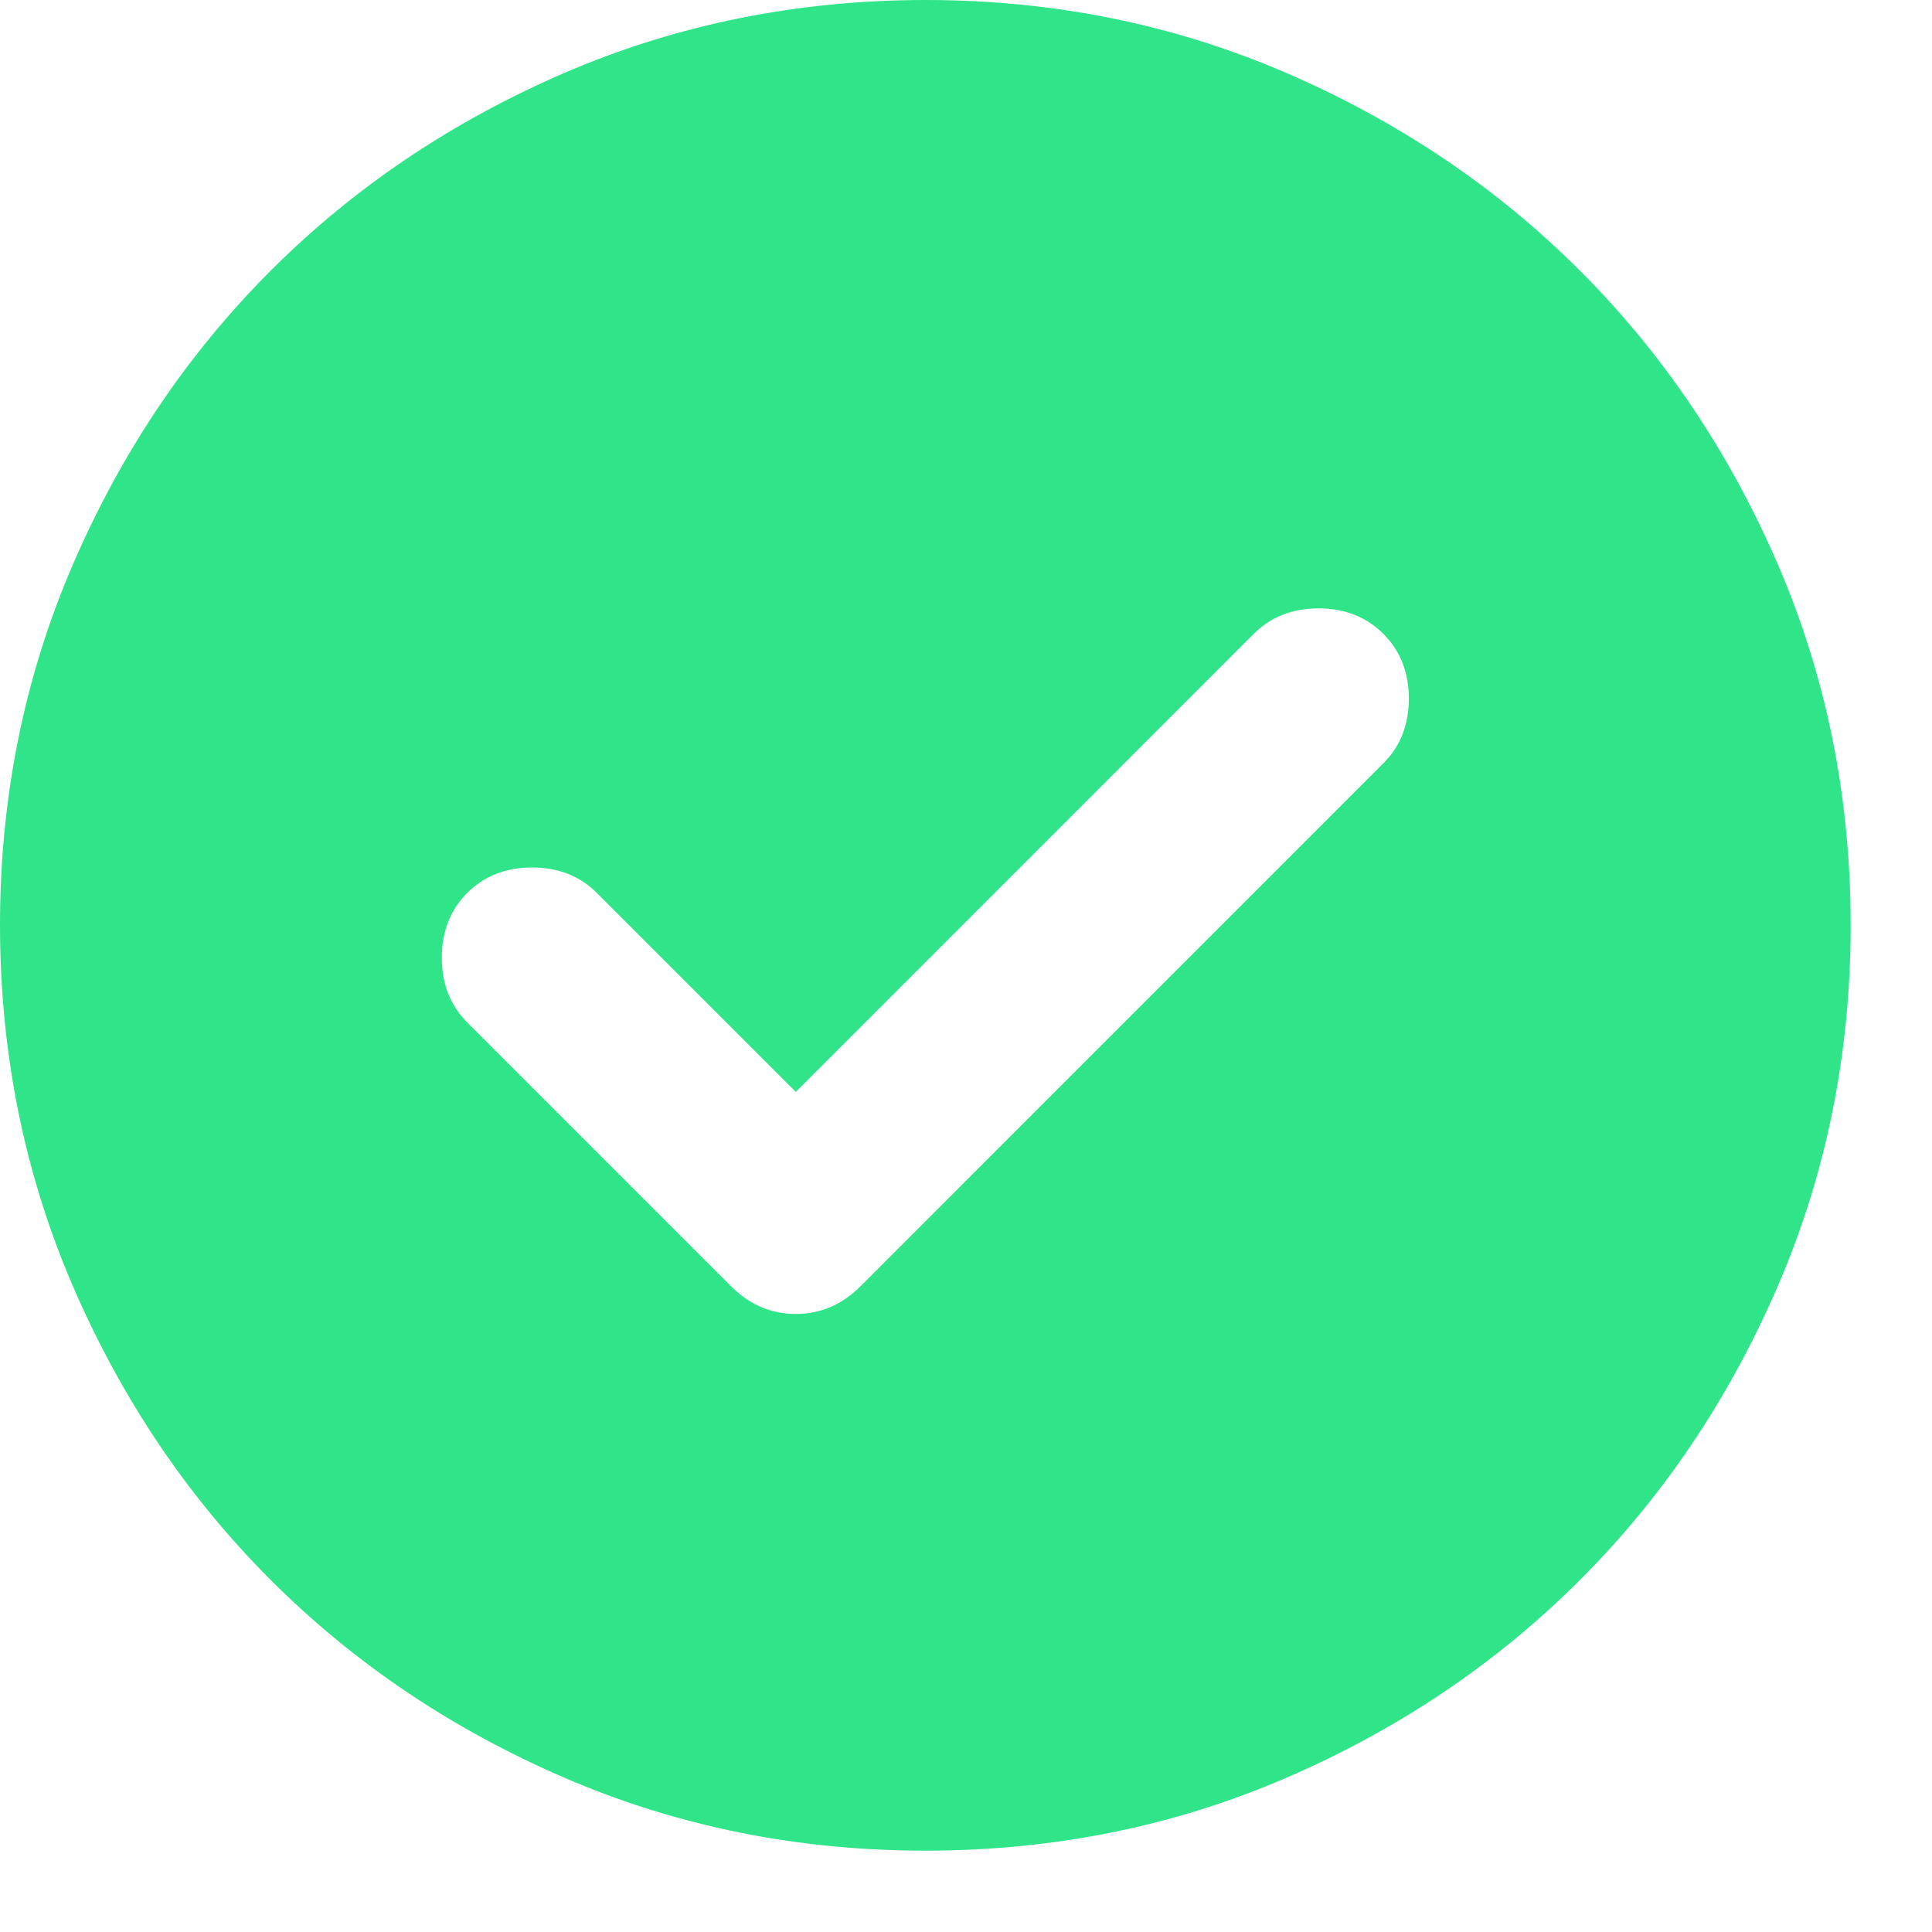
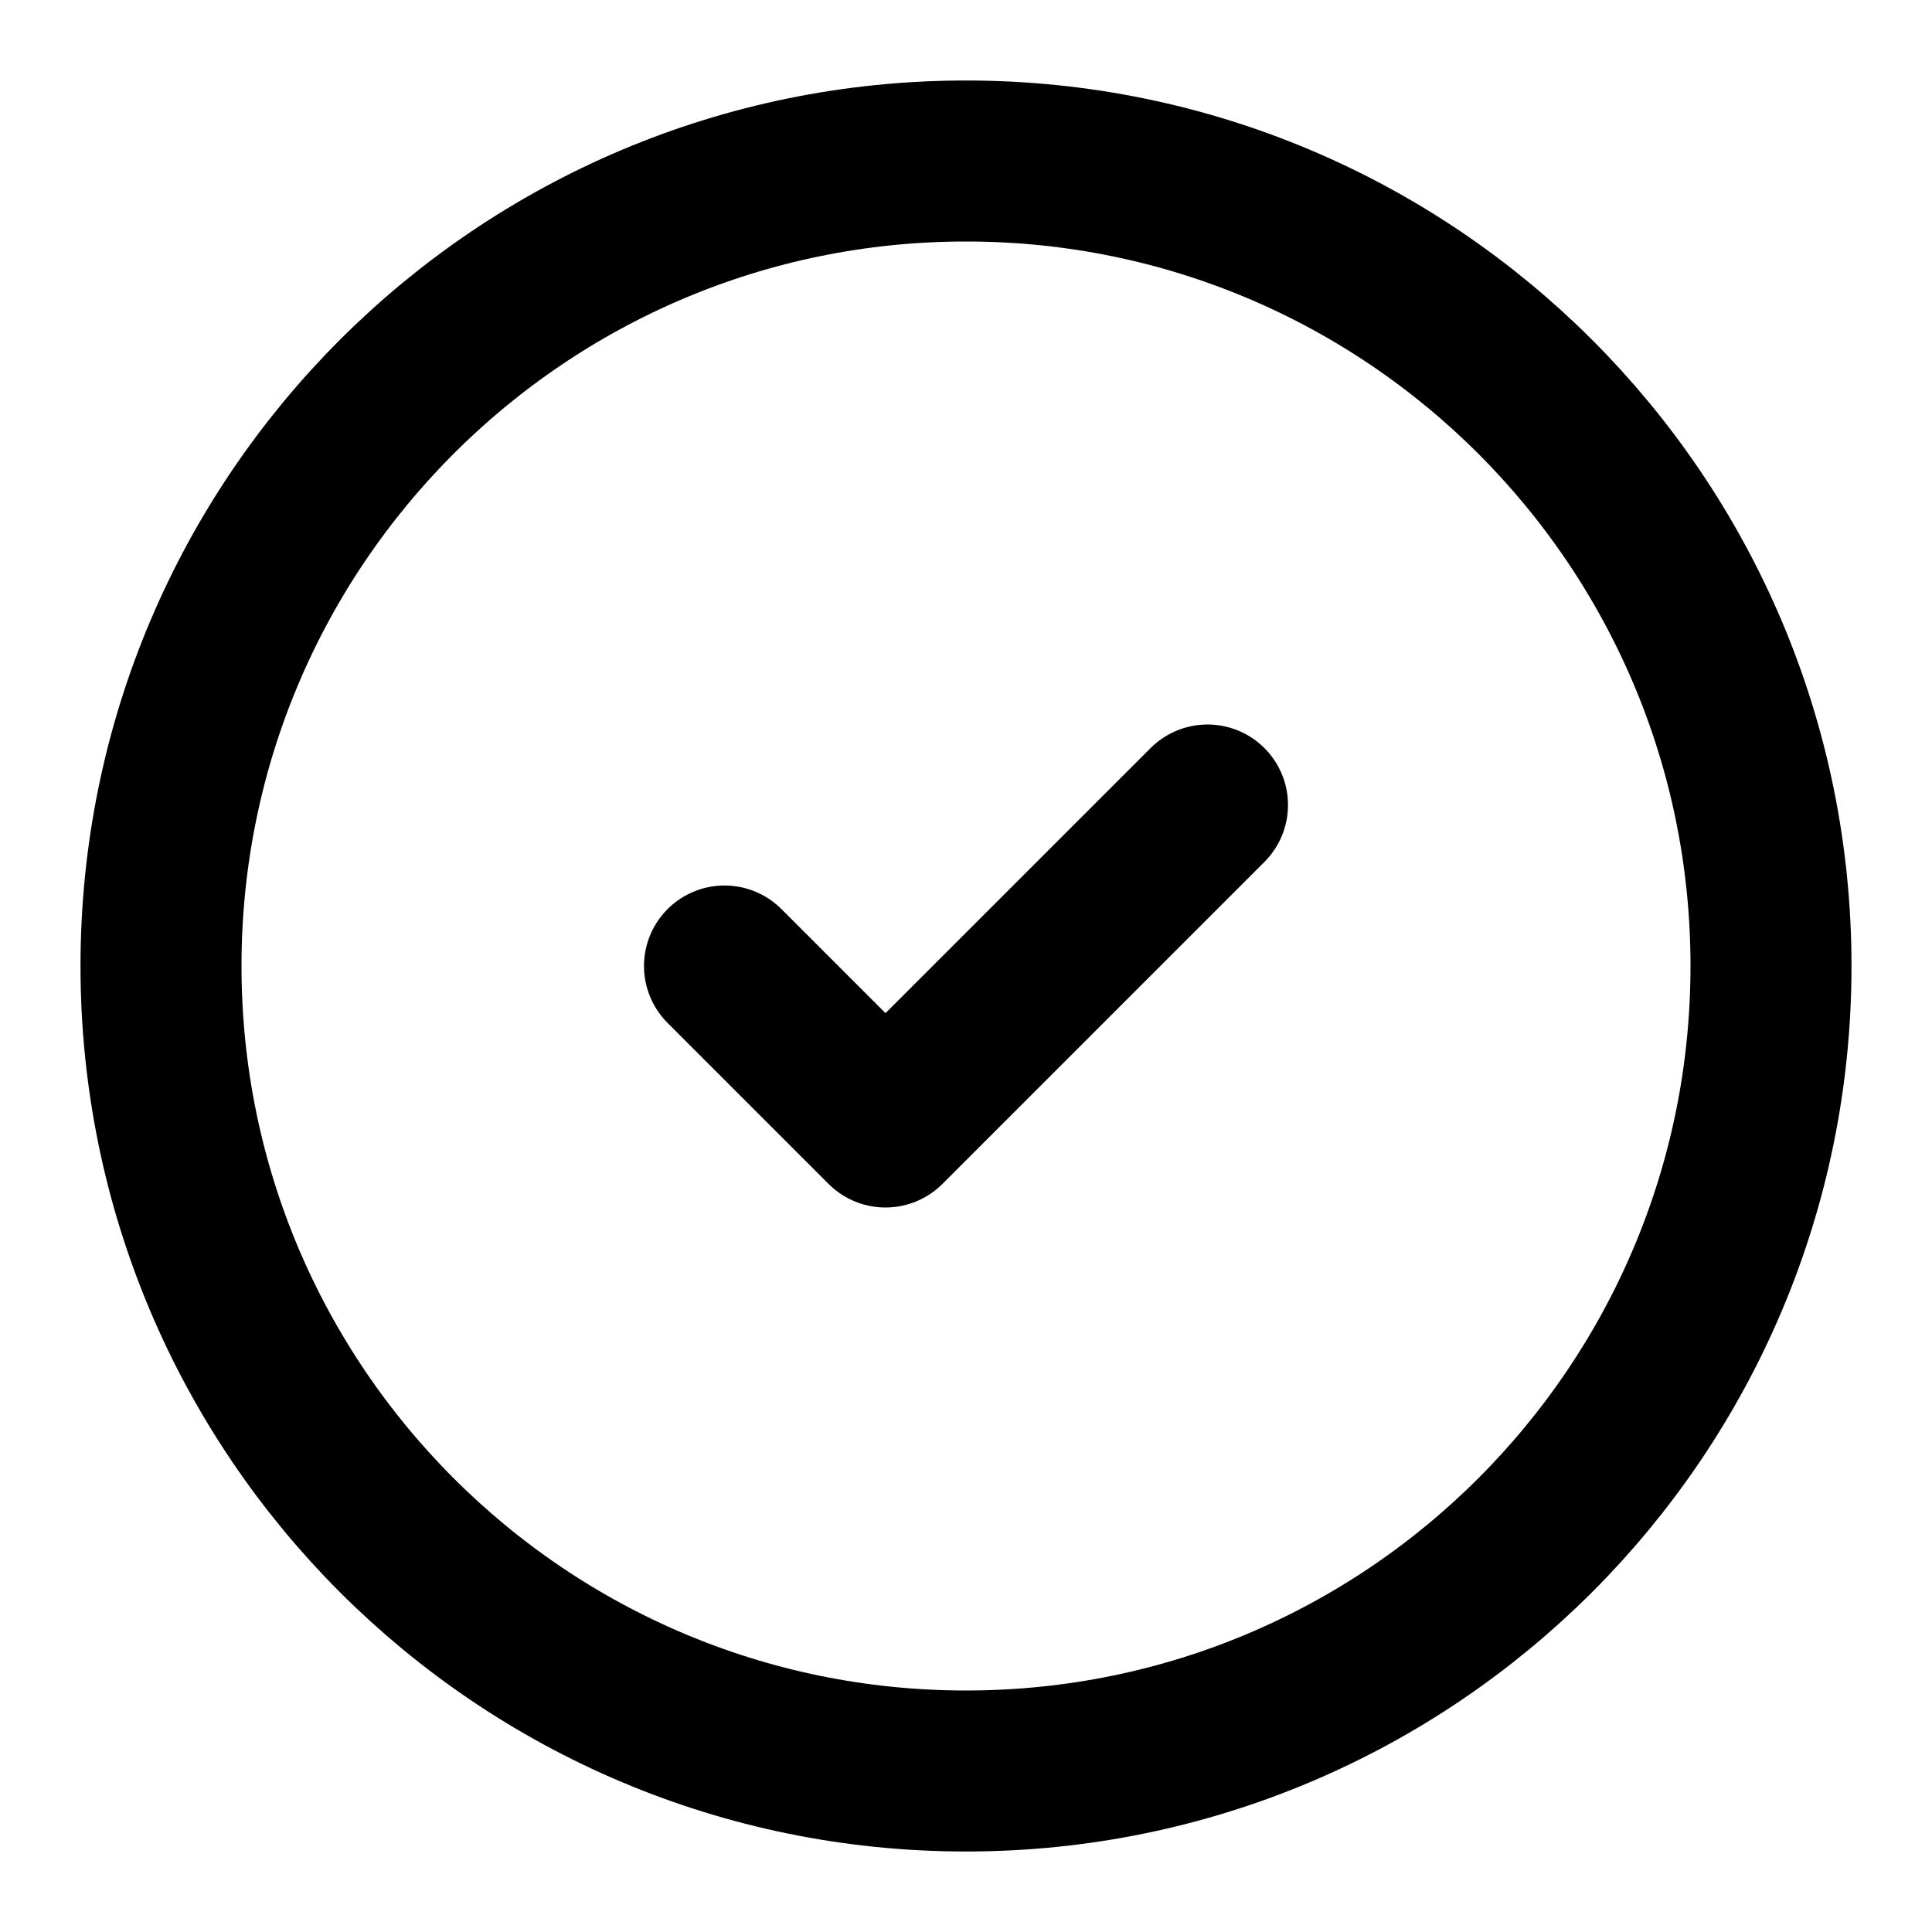
- <svg xmlns="http://www.w3.org/2000/svg" width="19" height="19" viewBox="0 0 19 19" fill="none">
-   <path d="M7.826 10.738L5.869 8.781C5.703 8.615 5.49 8.531 5.232 8.531C4.975 8.531 4.762 8.615 4.595 8.781C4.429 8.948 4.345 9.161 4.345 9.418C4.345 9.676 4.429 9.889 4.595 10.055L7.189 12.649C7.371 12.831 7.583 12.922 7.826 12.922C8.069 12.922 8.281 12.831 8.463 12.649L13.604 7.507C13.771 7.341 13.855 7.128 13.855 6.87C13.855 6.613 13.771 6.4 13.604 6.233C13.438 6.067 13.225 5.983 12.967 5.983C12.71 5.983 12.497 6.067 12.33 6.233L7.826 10.738ZM9.1 18.2C7.841 18.2 6.658 17.961 5.551 17.483C4.444 17.005 3.481 16.357 2.662 15.538C1.843 14.719 1.195 13.756 0.717 12.649C0.24 11.542 0.001 10.359 0 9.1C0 7.841 0.239 6.658 0.717 5.551C1.195 4.444 1.843 3.481 2.662 2.662C3.481 1.843 4.444 1.195 5.551 0.717C6.658 0.24 7.841 0.001 9.1 0C10.359 0 11.542 0.239 12.649 0.717C13.756 1.195 14.719 1.843 15.538 2.662C16.357 3.481 17.006 4.444 17.484 5.551C17.962 6.658 18.2 7.841 18.2 9.1C18.2 10.359 17.961 11.542 17.483 12.649C17.005 13.756 16.357 14.719 15.538 15.538C14.719 16.357 13.756 17.006 12.649 17.484C11.542 17.962 10.359 18.2 9.1 18.2Z" fill="#30E489" />
+ <svg xmlns="http://www.w3.org/2000/svg" width="24" height="24" viewBox="0 0 24 24" fill="none" stroke="currentColor" stroke-width="2" stroke-linecap="round" stroke-linejoin="round" class="lucide lucide-circle-check-icon lucide-circle-check">
+   <circle cx="12" cy="12" r="10" />
+   <path d="m9 12 2 2 4-4" />
</svg>
